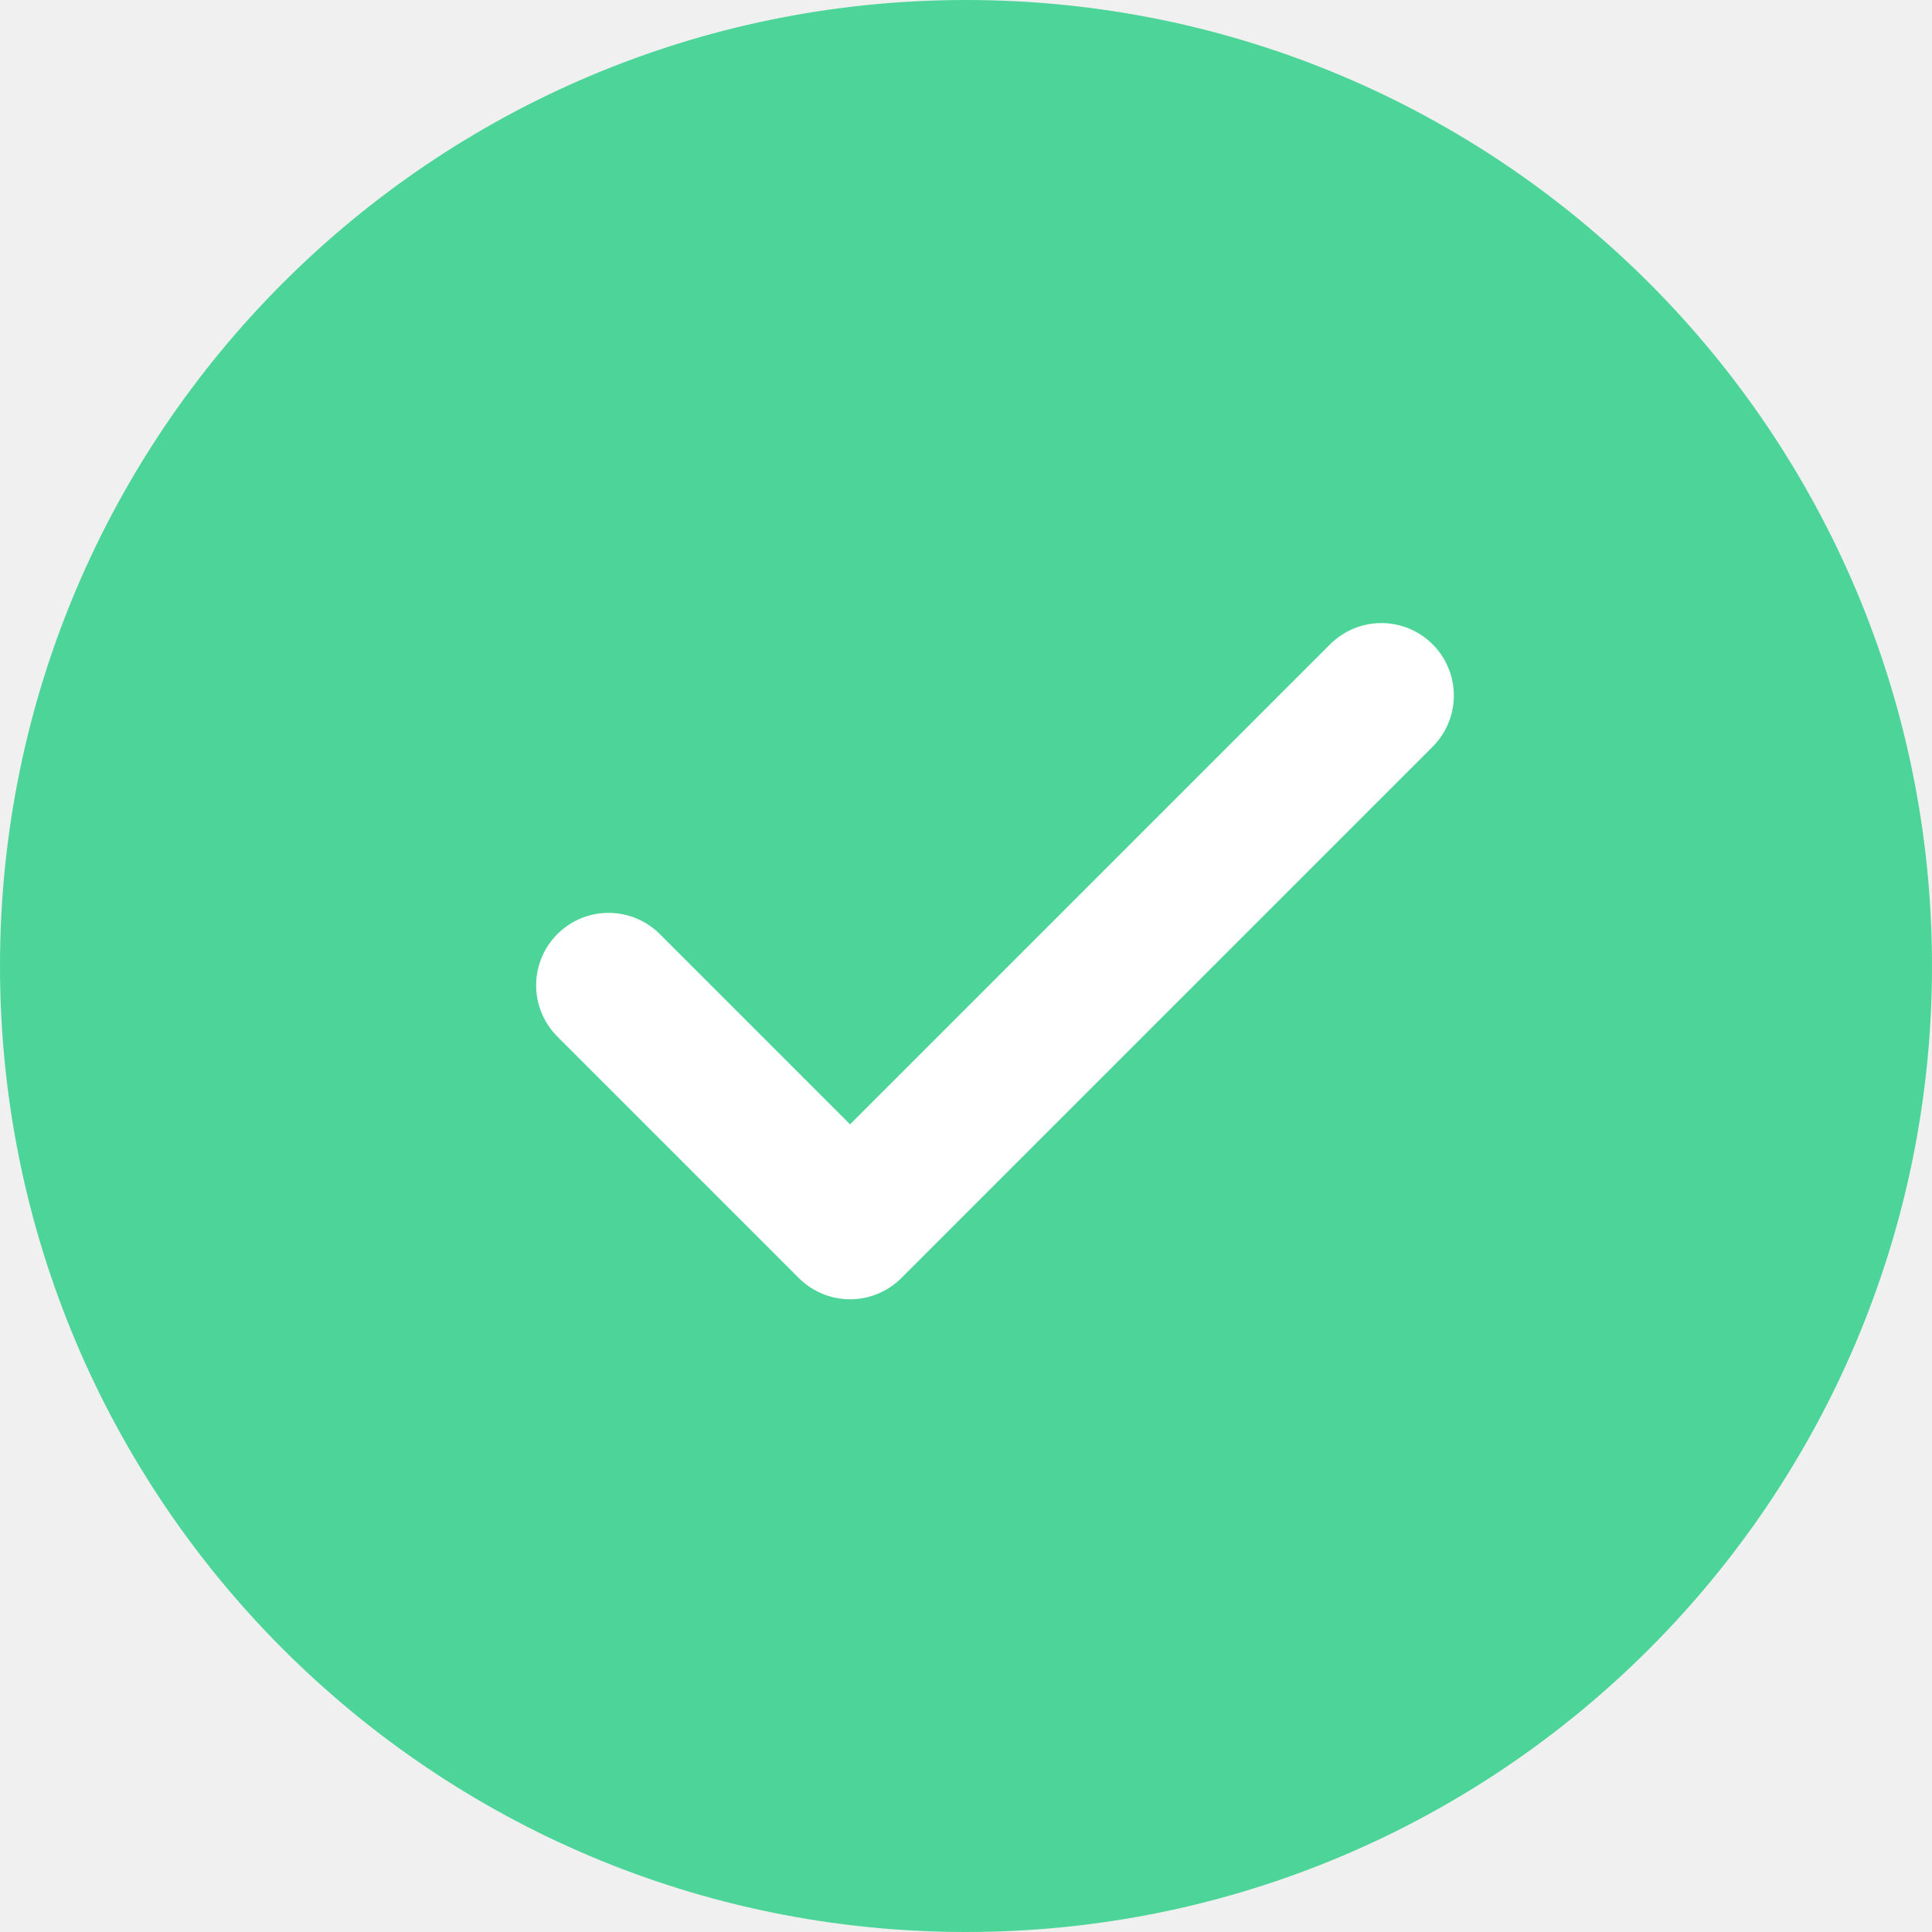
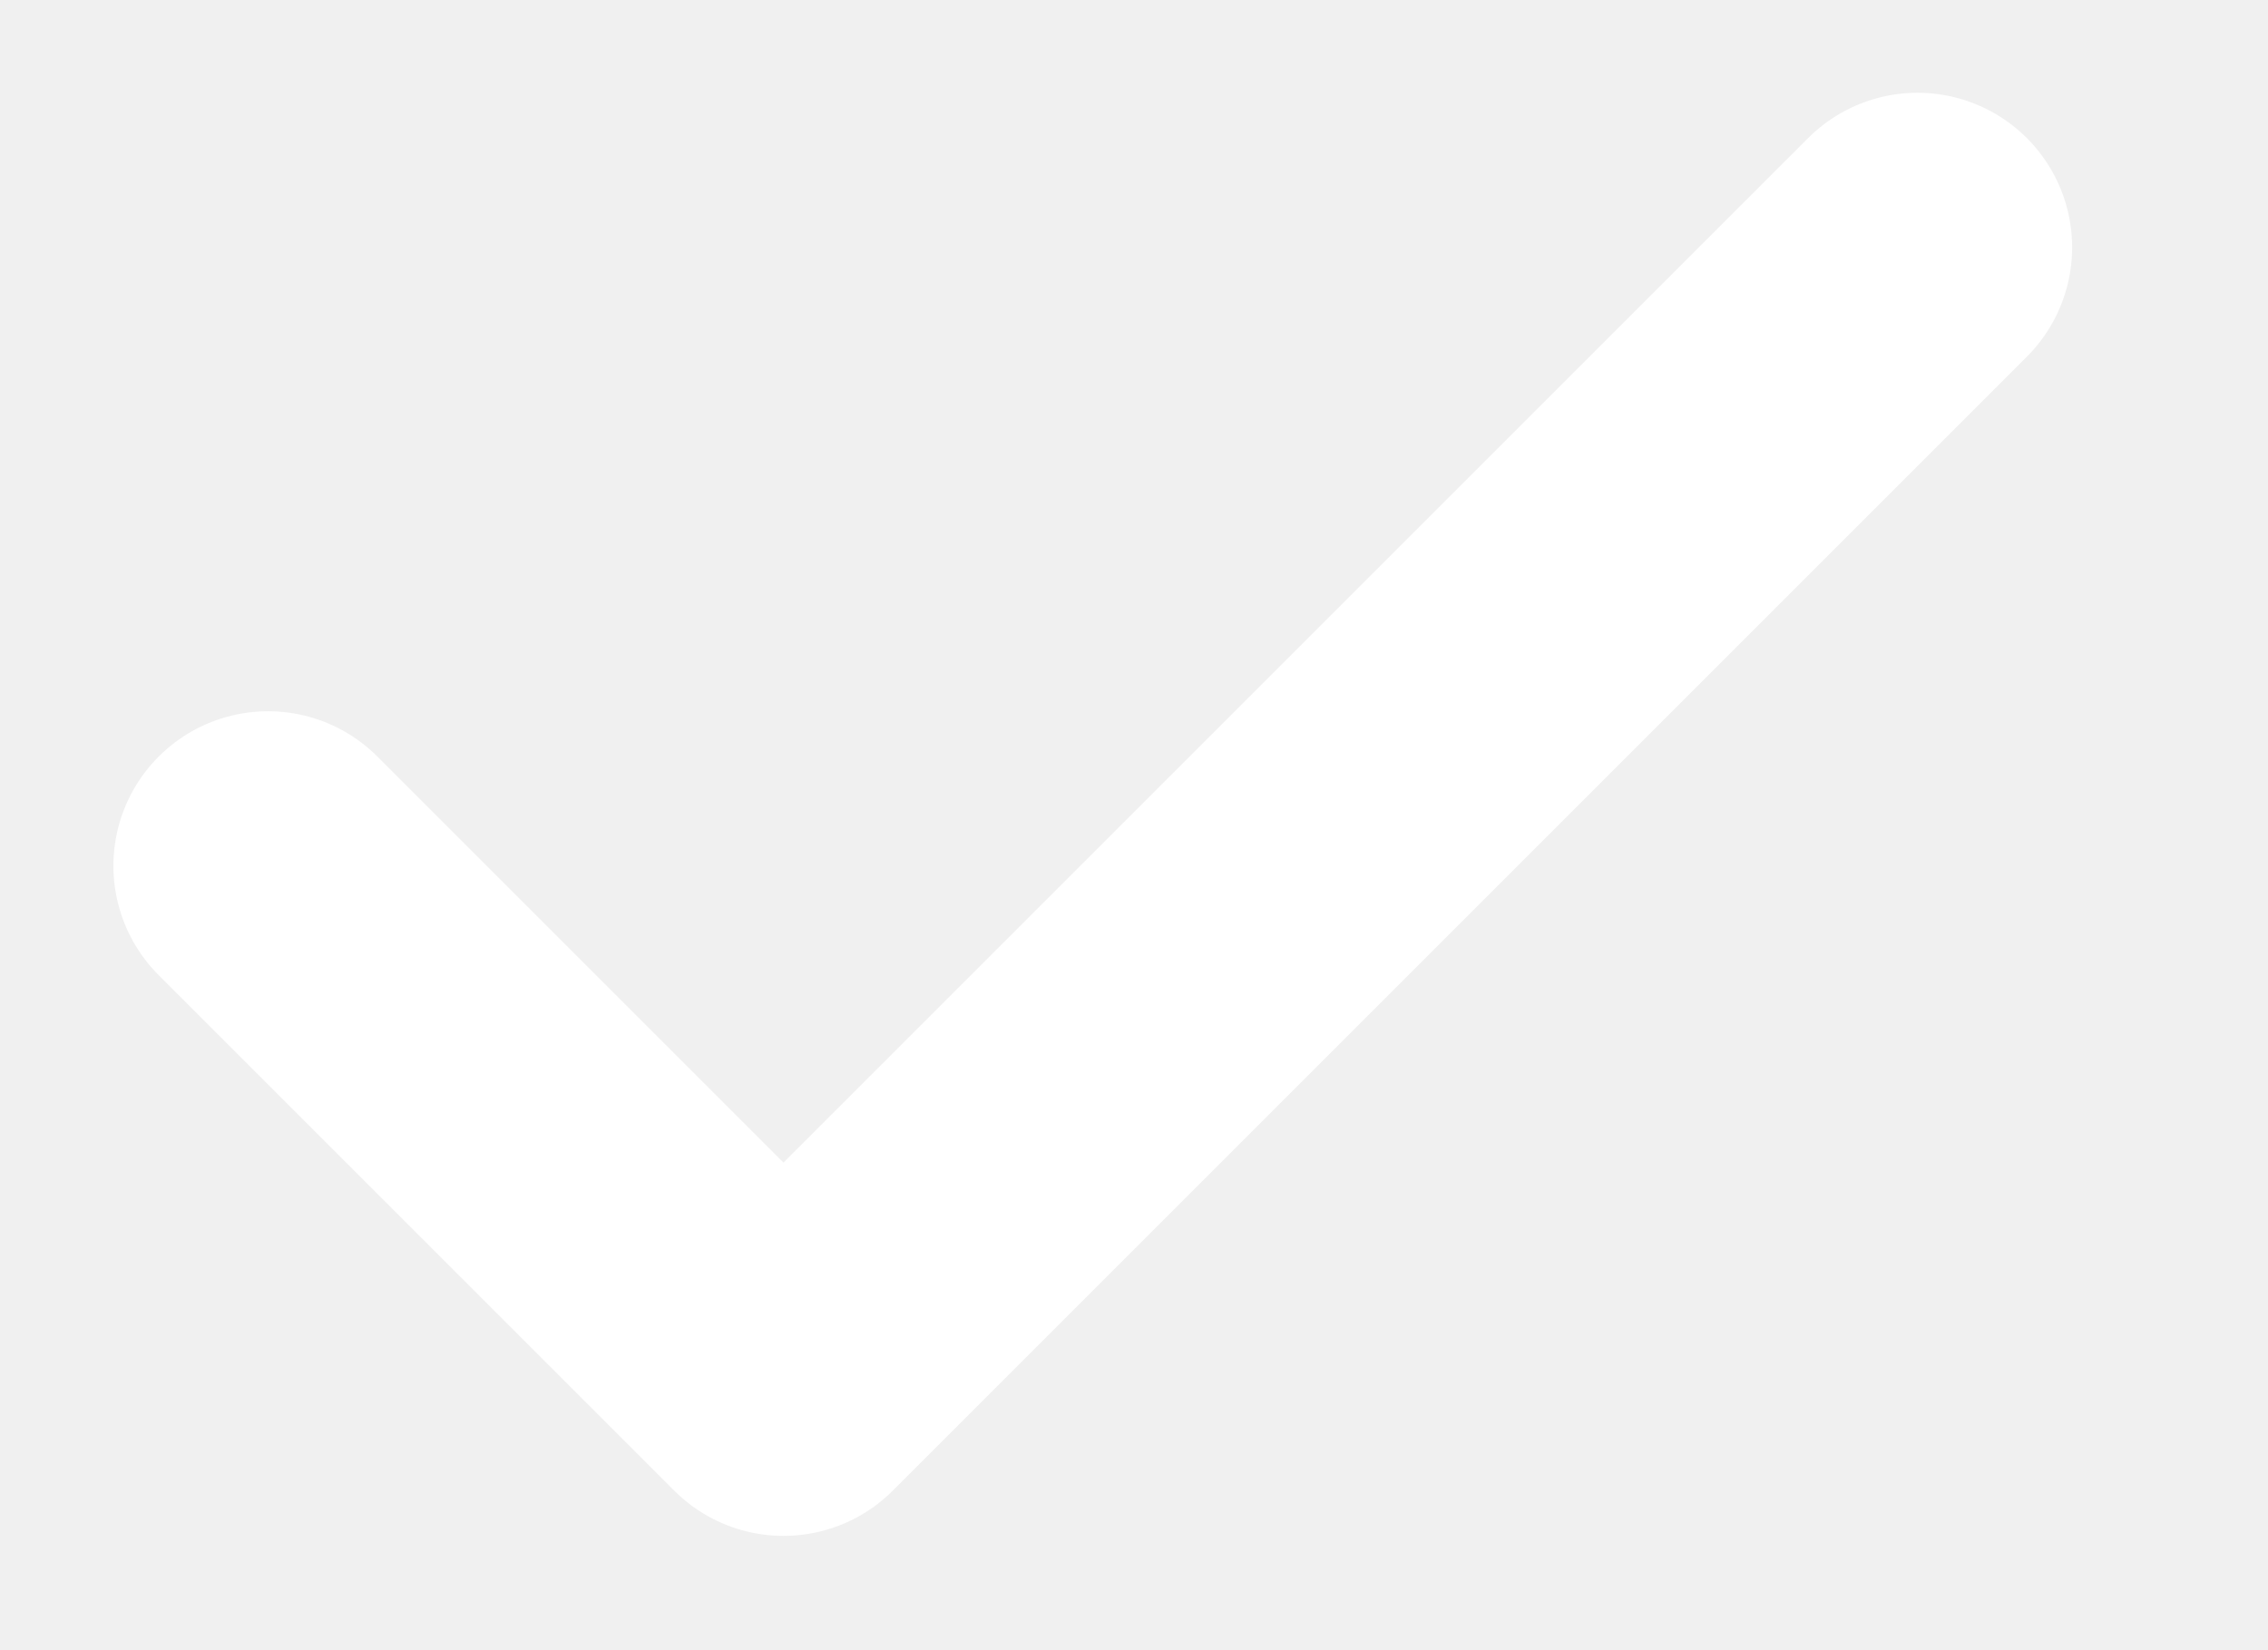
- <svg xmlns="http://www.w3.org/2000/svg" width="20" height="20" viewBox="0 0 20 20" fill="none">
-   <circle cx="10" cy="10" r="9" fill="#4DD599" stroke="#4DD599" stroke-width="2" />
-   <path d="M14.3 7.2L8.8 12.7L6.3 10.2" stroke="white" stroke-width="1.5" stroke-linecap="round" stroke-linejoin="round" />
+ <svg xmlns="http://www.w3.org/2000/svg" width="11" height="8" viewBox="0 0 11 8" fill="none">
+   <path d="M9.3 1.2L3.8 6.7L1.3 4.2" stroke="white" stroke-width="1.5" stroke-linecap="round" stroke-linejoin="round" />
</svg>
